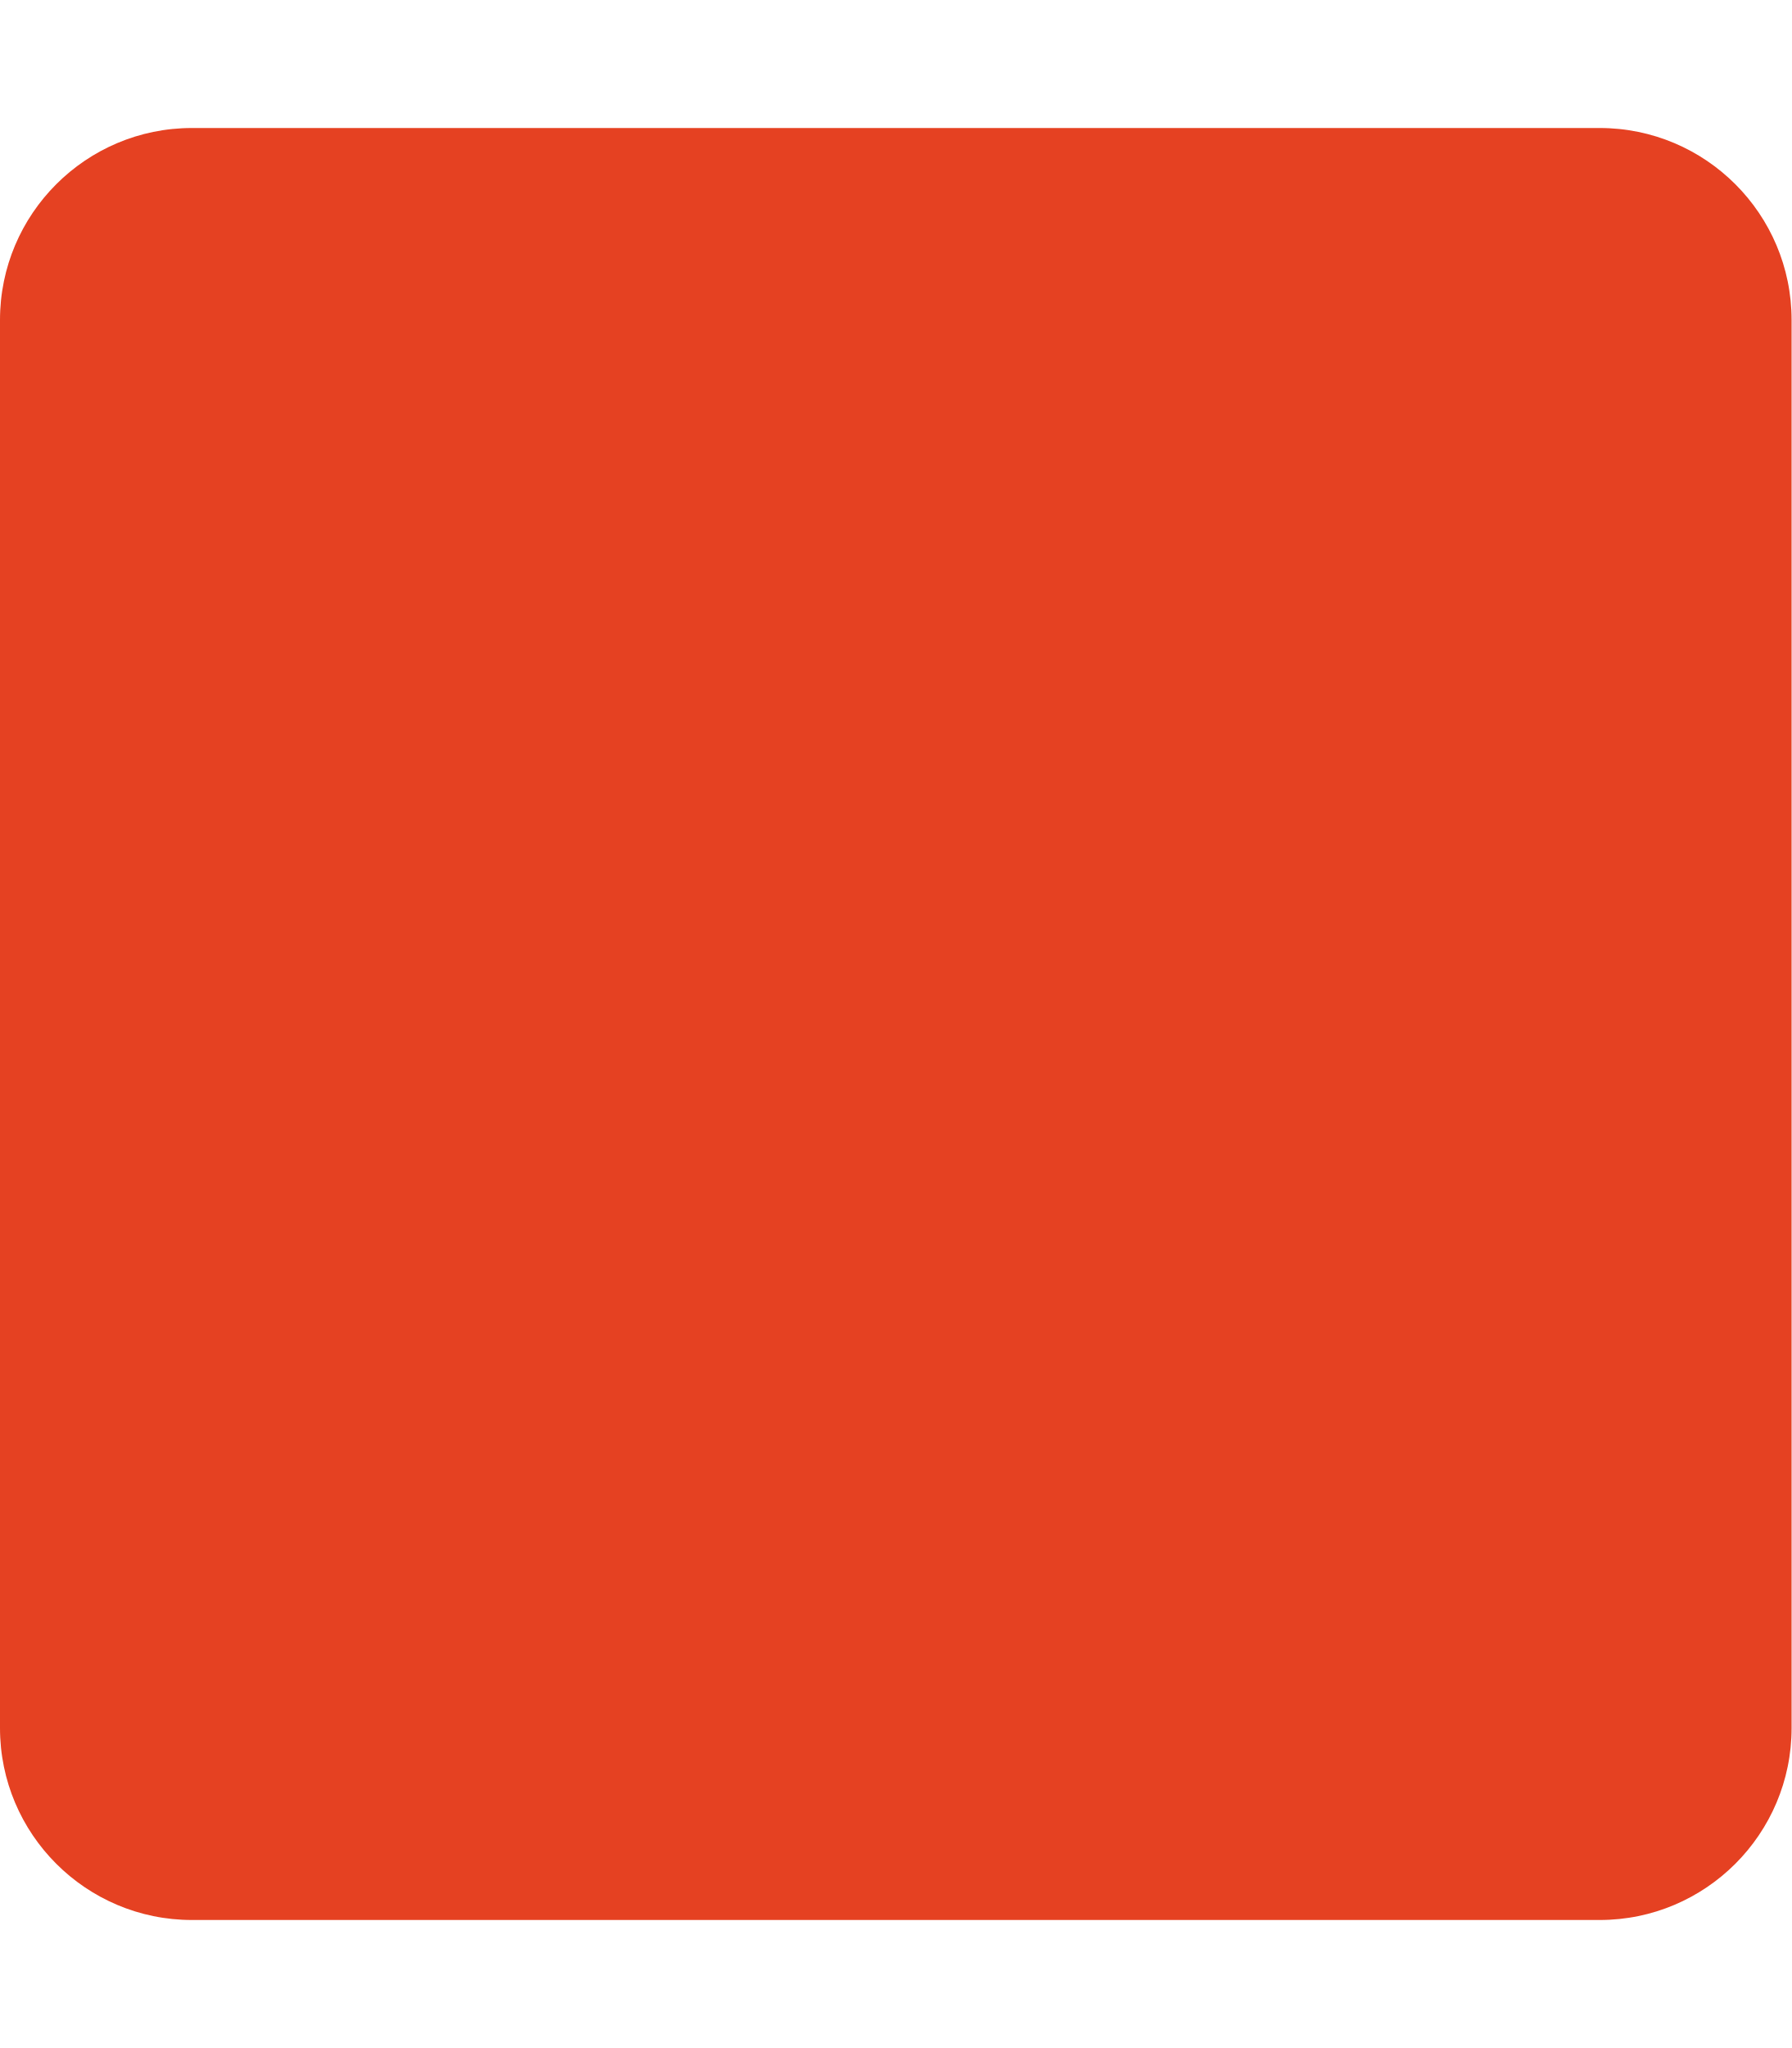
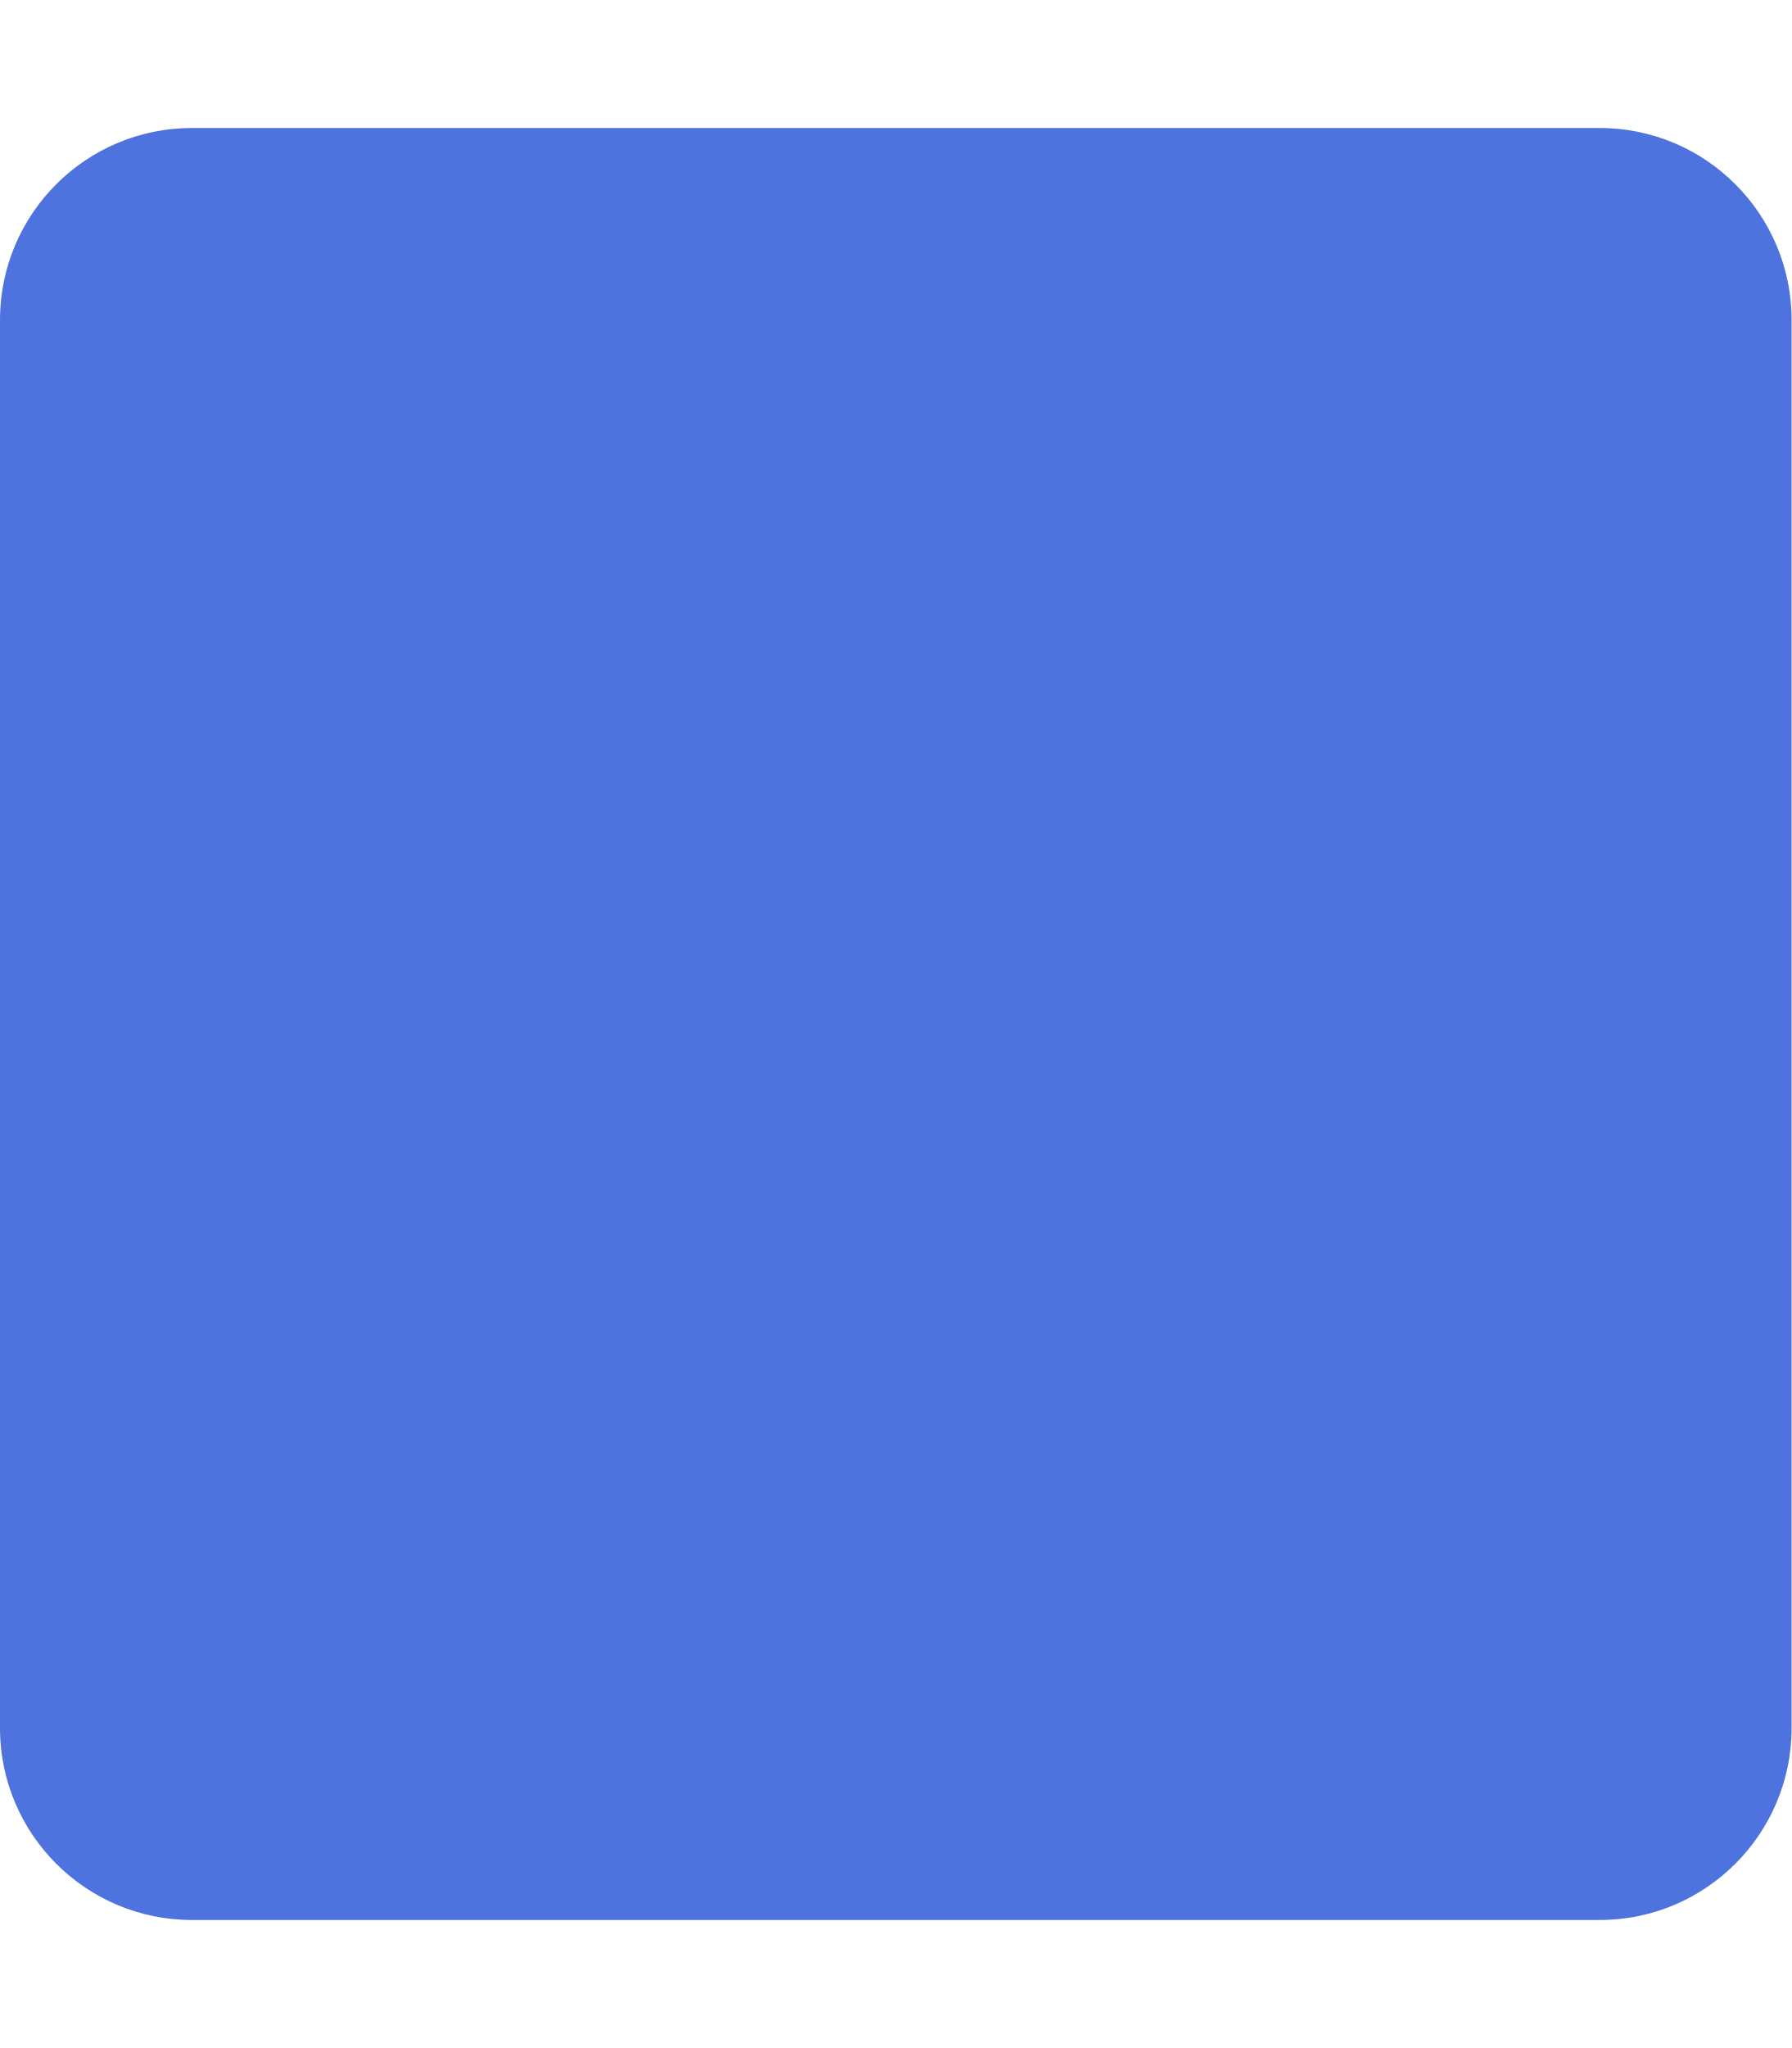
<svg xmlns="http://www.w3.org/2000/svg" viewBox="0 0 448 512">
-   <path fill="#E54122" d="M400 32H48C21.5 32 0 53.5 0 80v352c0 26.5 21.5 48 48 48h352c26.5 0 48-21.5 48-48V80c0-26.5-21.5-48-48-48z" />
+   <path fill="#4e73df" d="M400 32H48C21.5 32 0 53.5 0 80v352c0 26.5 21.5 48 48 48h352c26.5 0 48-21.5 48-48V80c0-26.5-21.5-48-48-48z" />
</svg>
